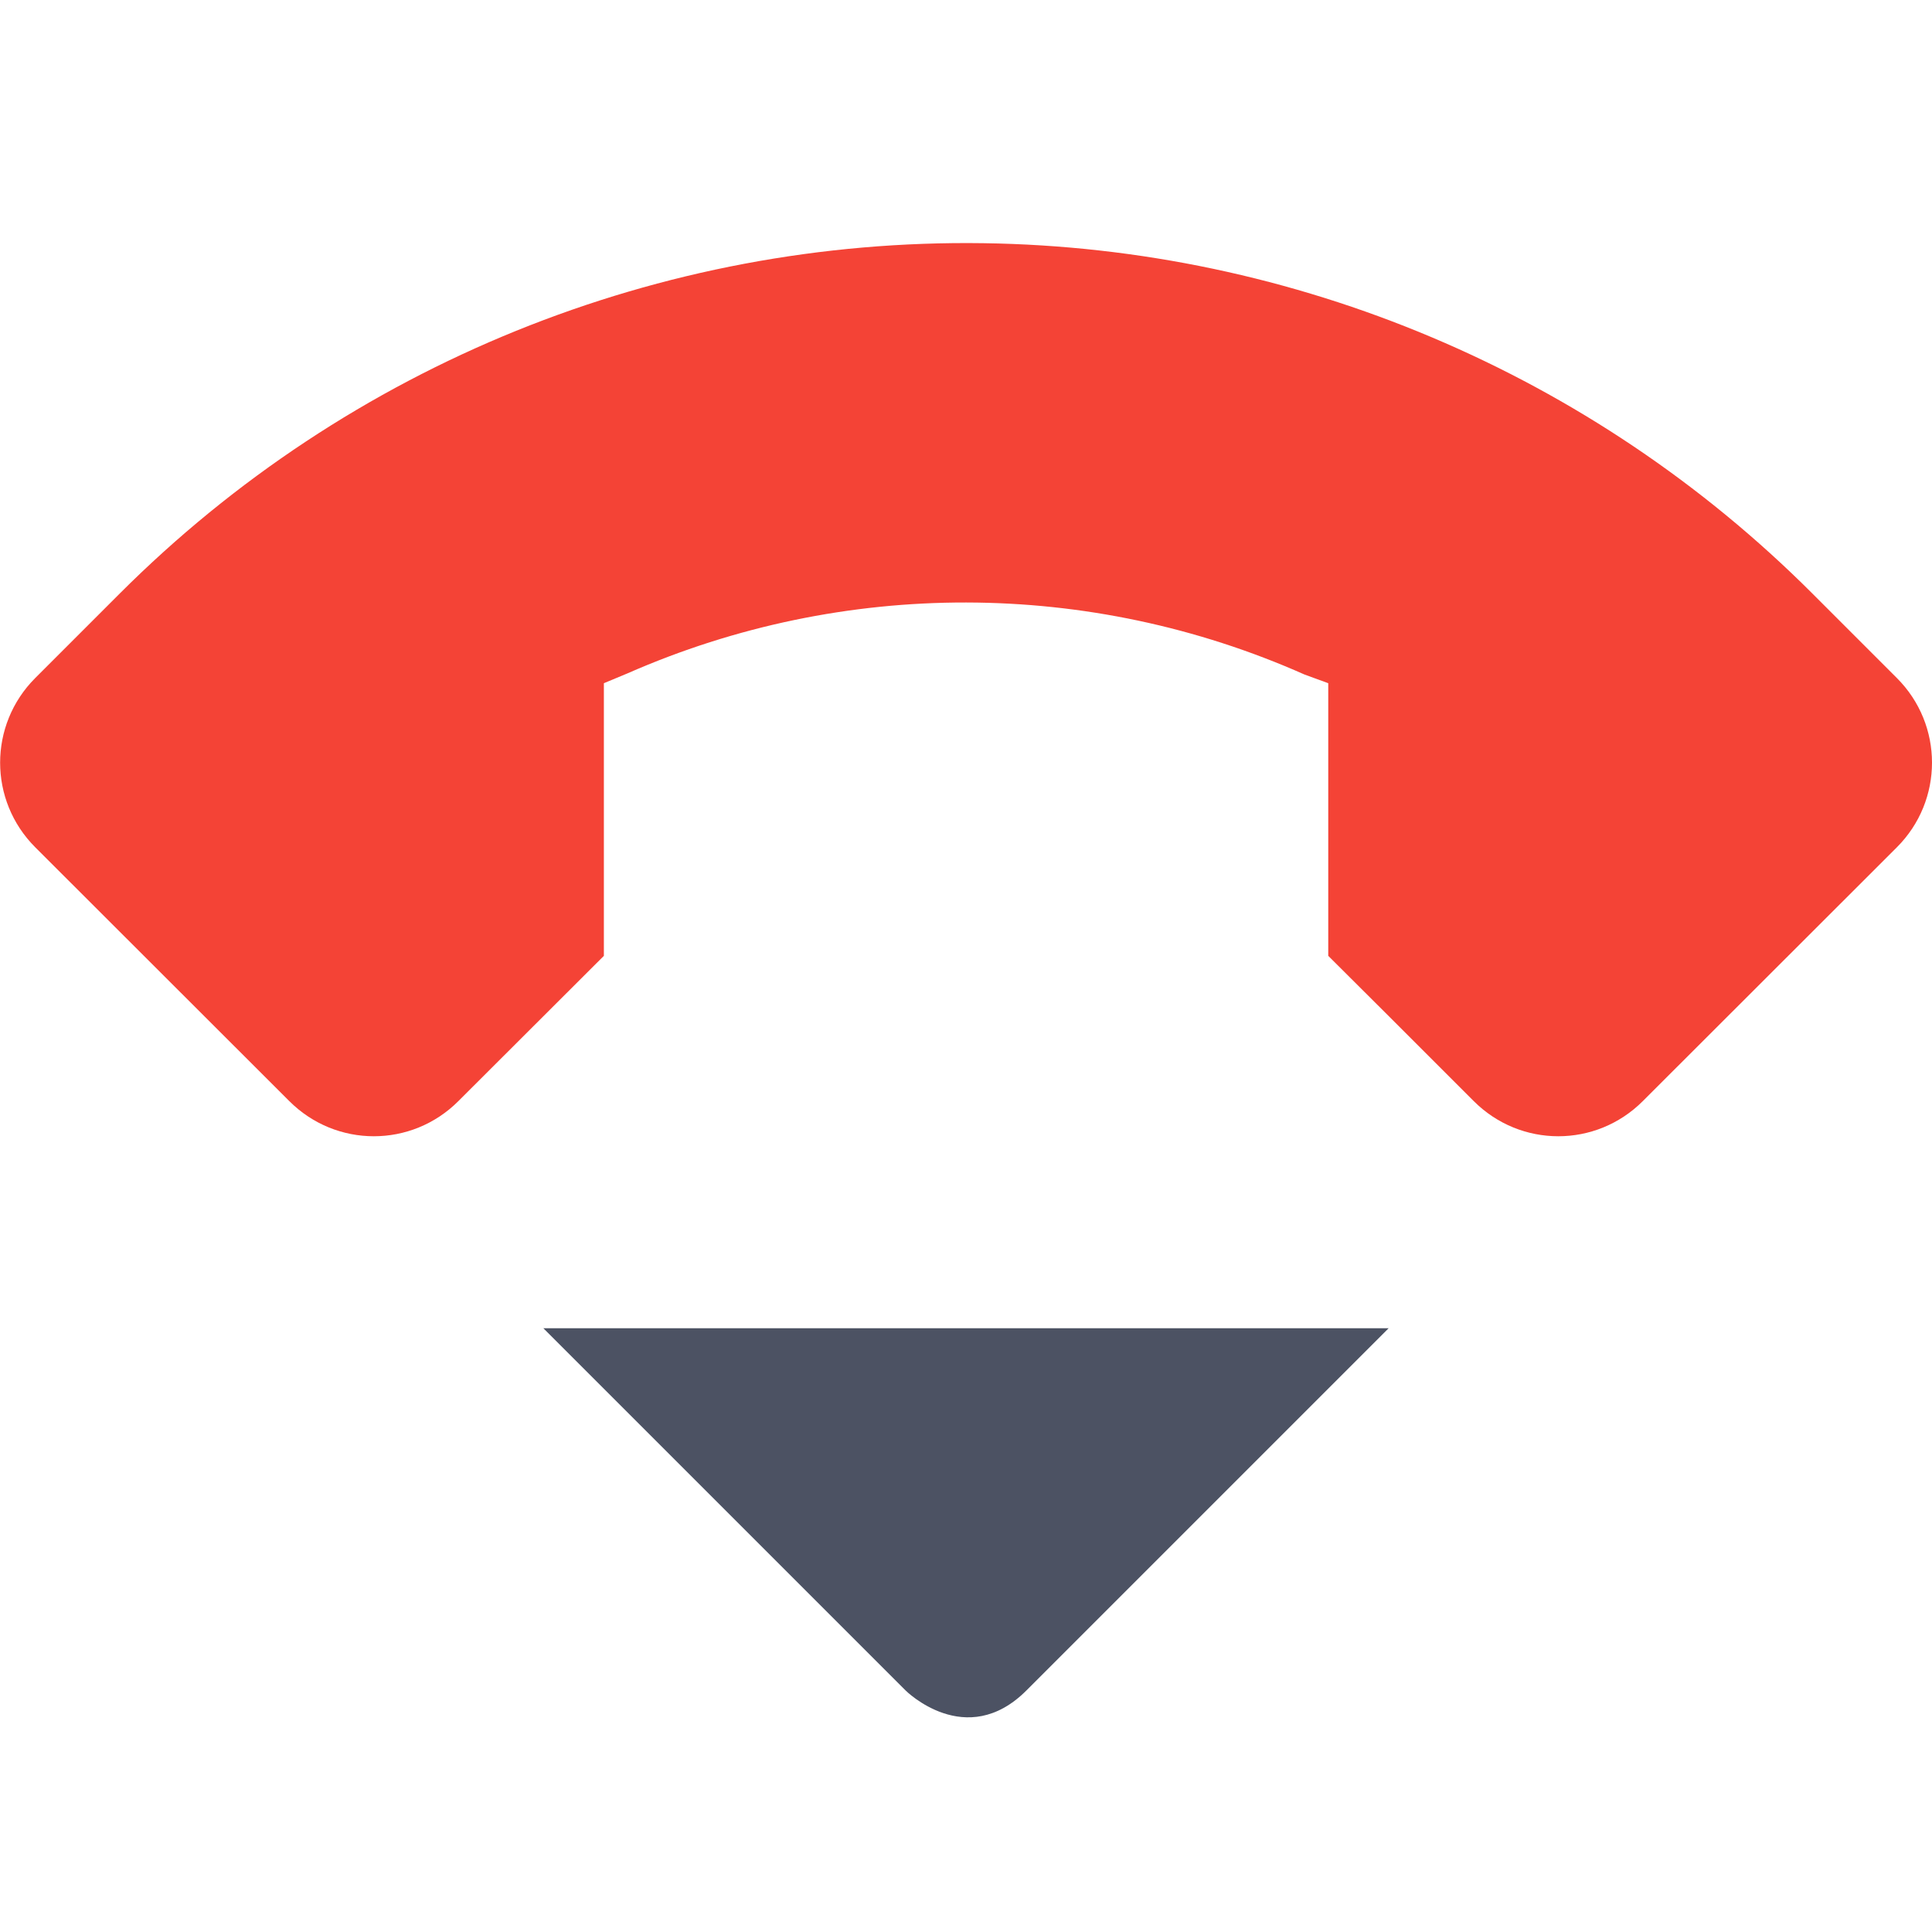
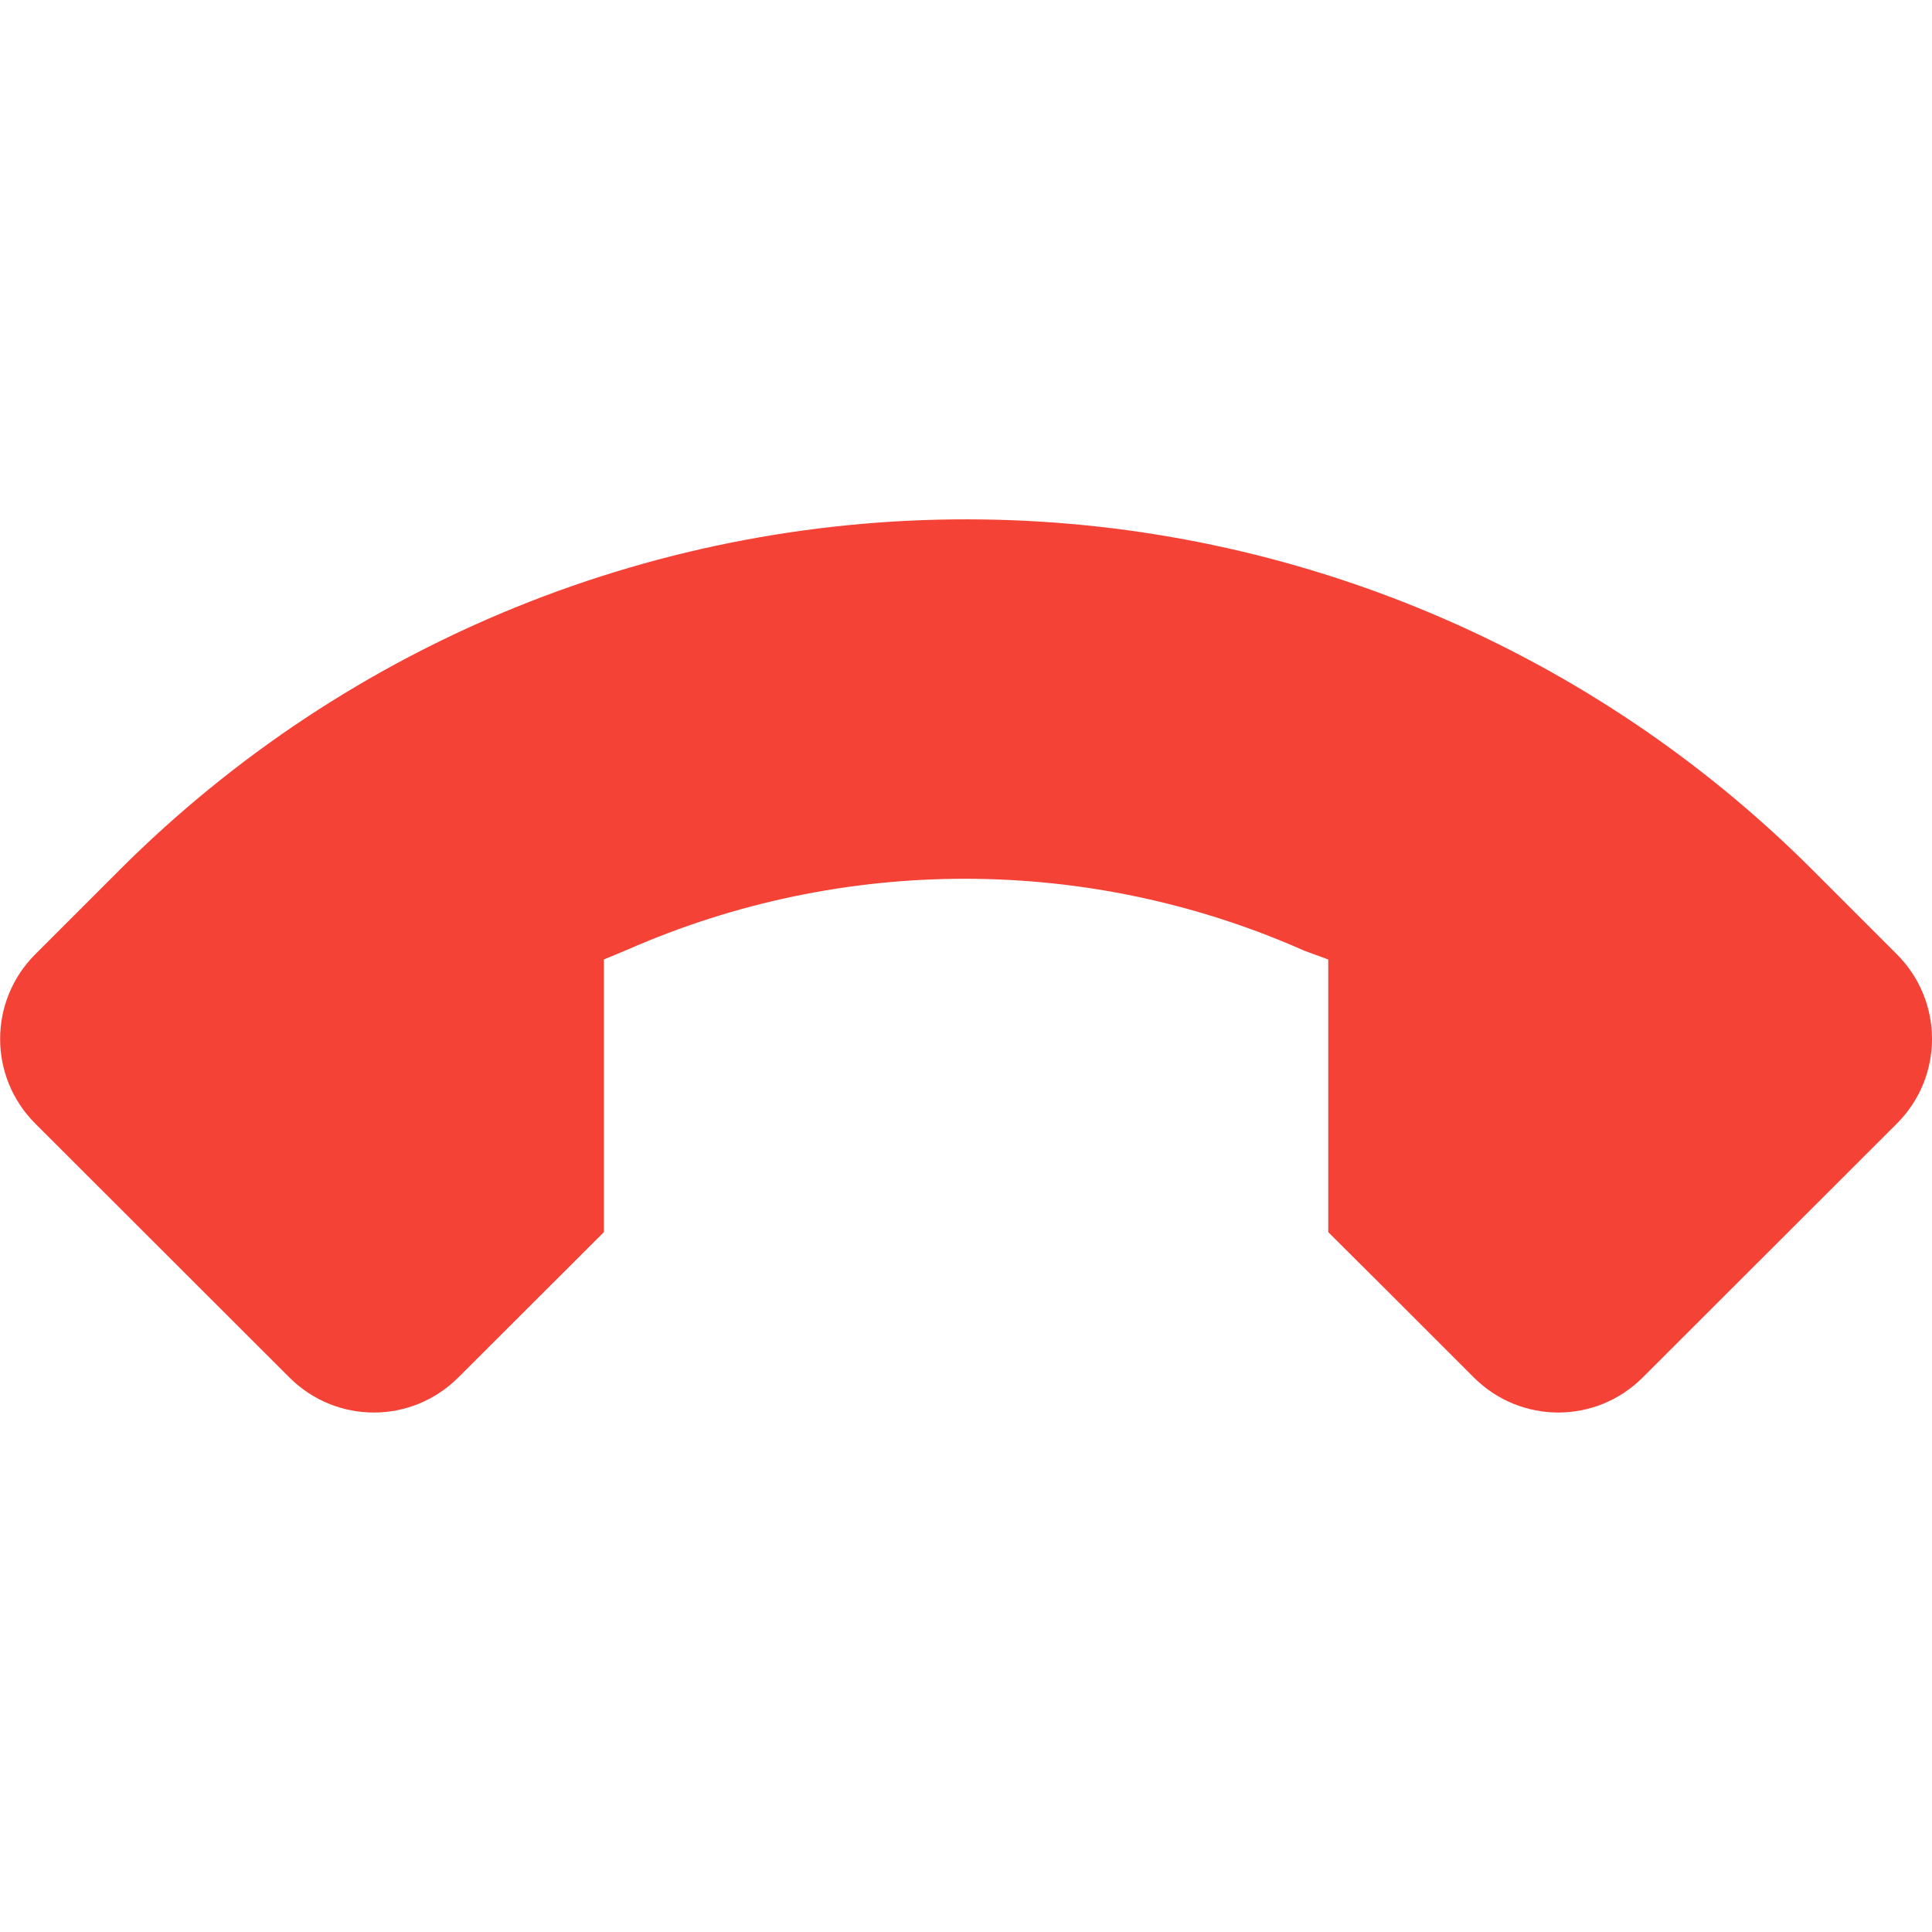
- <svg xmlns="http://www.w3.org/2000/svg" width="16" height="16">
-   <path d="m 769.5,36 3,3 c 0,0 0.5,0.5 1,0 l 3,-3 z" fill="#4c5263" transform="translate(-765 -25)" />
-   <path d="m 773.145,27.014 c -2.678,-0.039 -5.258,1.007 -7.152,2.9 l -0.701,0.701 c -0.388,0.388 -0.388,1.014 0,1.402 l 2.104,2.102 c 0.388,0.388 1.012,0.388 1.4,0 l 1.205,-1.203 v -2.258 0 l 0.197,-0.082 c 1.787,-0.785 3.822,-0.782 5.605,0.01 l 0.197,0.072 v 0 2.258 l 0.504,0.502 0.701,0.701 c 0.388,0.388 1.012,0.388 1.4,0 l 2.104,-2.102 c 0.388,-0.388 0.388,-1.014 0,-1.402 l -0.701,-0.701 c -1.823,-1.823 -4.285,-2.863 -6.863,-2.9 z" fill="#f44336" transform="translate(-765 -25)" />
+ <svg xmlns="http://www.w3.org/2000/svg" width="16" height="16" version="1.1" id="svg6">
+   <defs id="defs10" />
+   <path d="m 8.145,4.302 c -2.678,-0.039 -5.258,1.007 -7.152,2.9 l -0.701,0.701 c -0.388,0.388 -0.388,1.014 0,1.402 l 2.104,2.102 c 0.388,0.388 1.012,0.388 1.4,0 l 1.205,-1.203 v -2.258 0 l 0.197,-0.082 c 1.787,-0.785 3.822,-0.782 5.605,0.01 l 0.197,0.072 v 0 2.258 l 0.504,0.502 0.701,0.701 c 0.388,0.388 1.012,0.388 1.4,0 l 2.104,-2.102 c 0.388,-0.388 0.388,-1.014 0,-1.402 l -0.701,-0.701 c -1.823,-1.823 -4.285,-2.863 -6.863,-2.9 z" fill="#f44336" id="path4" />
</svg>
